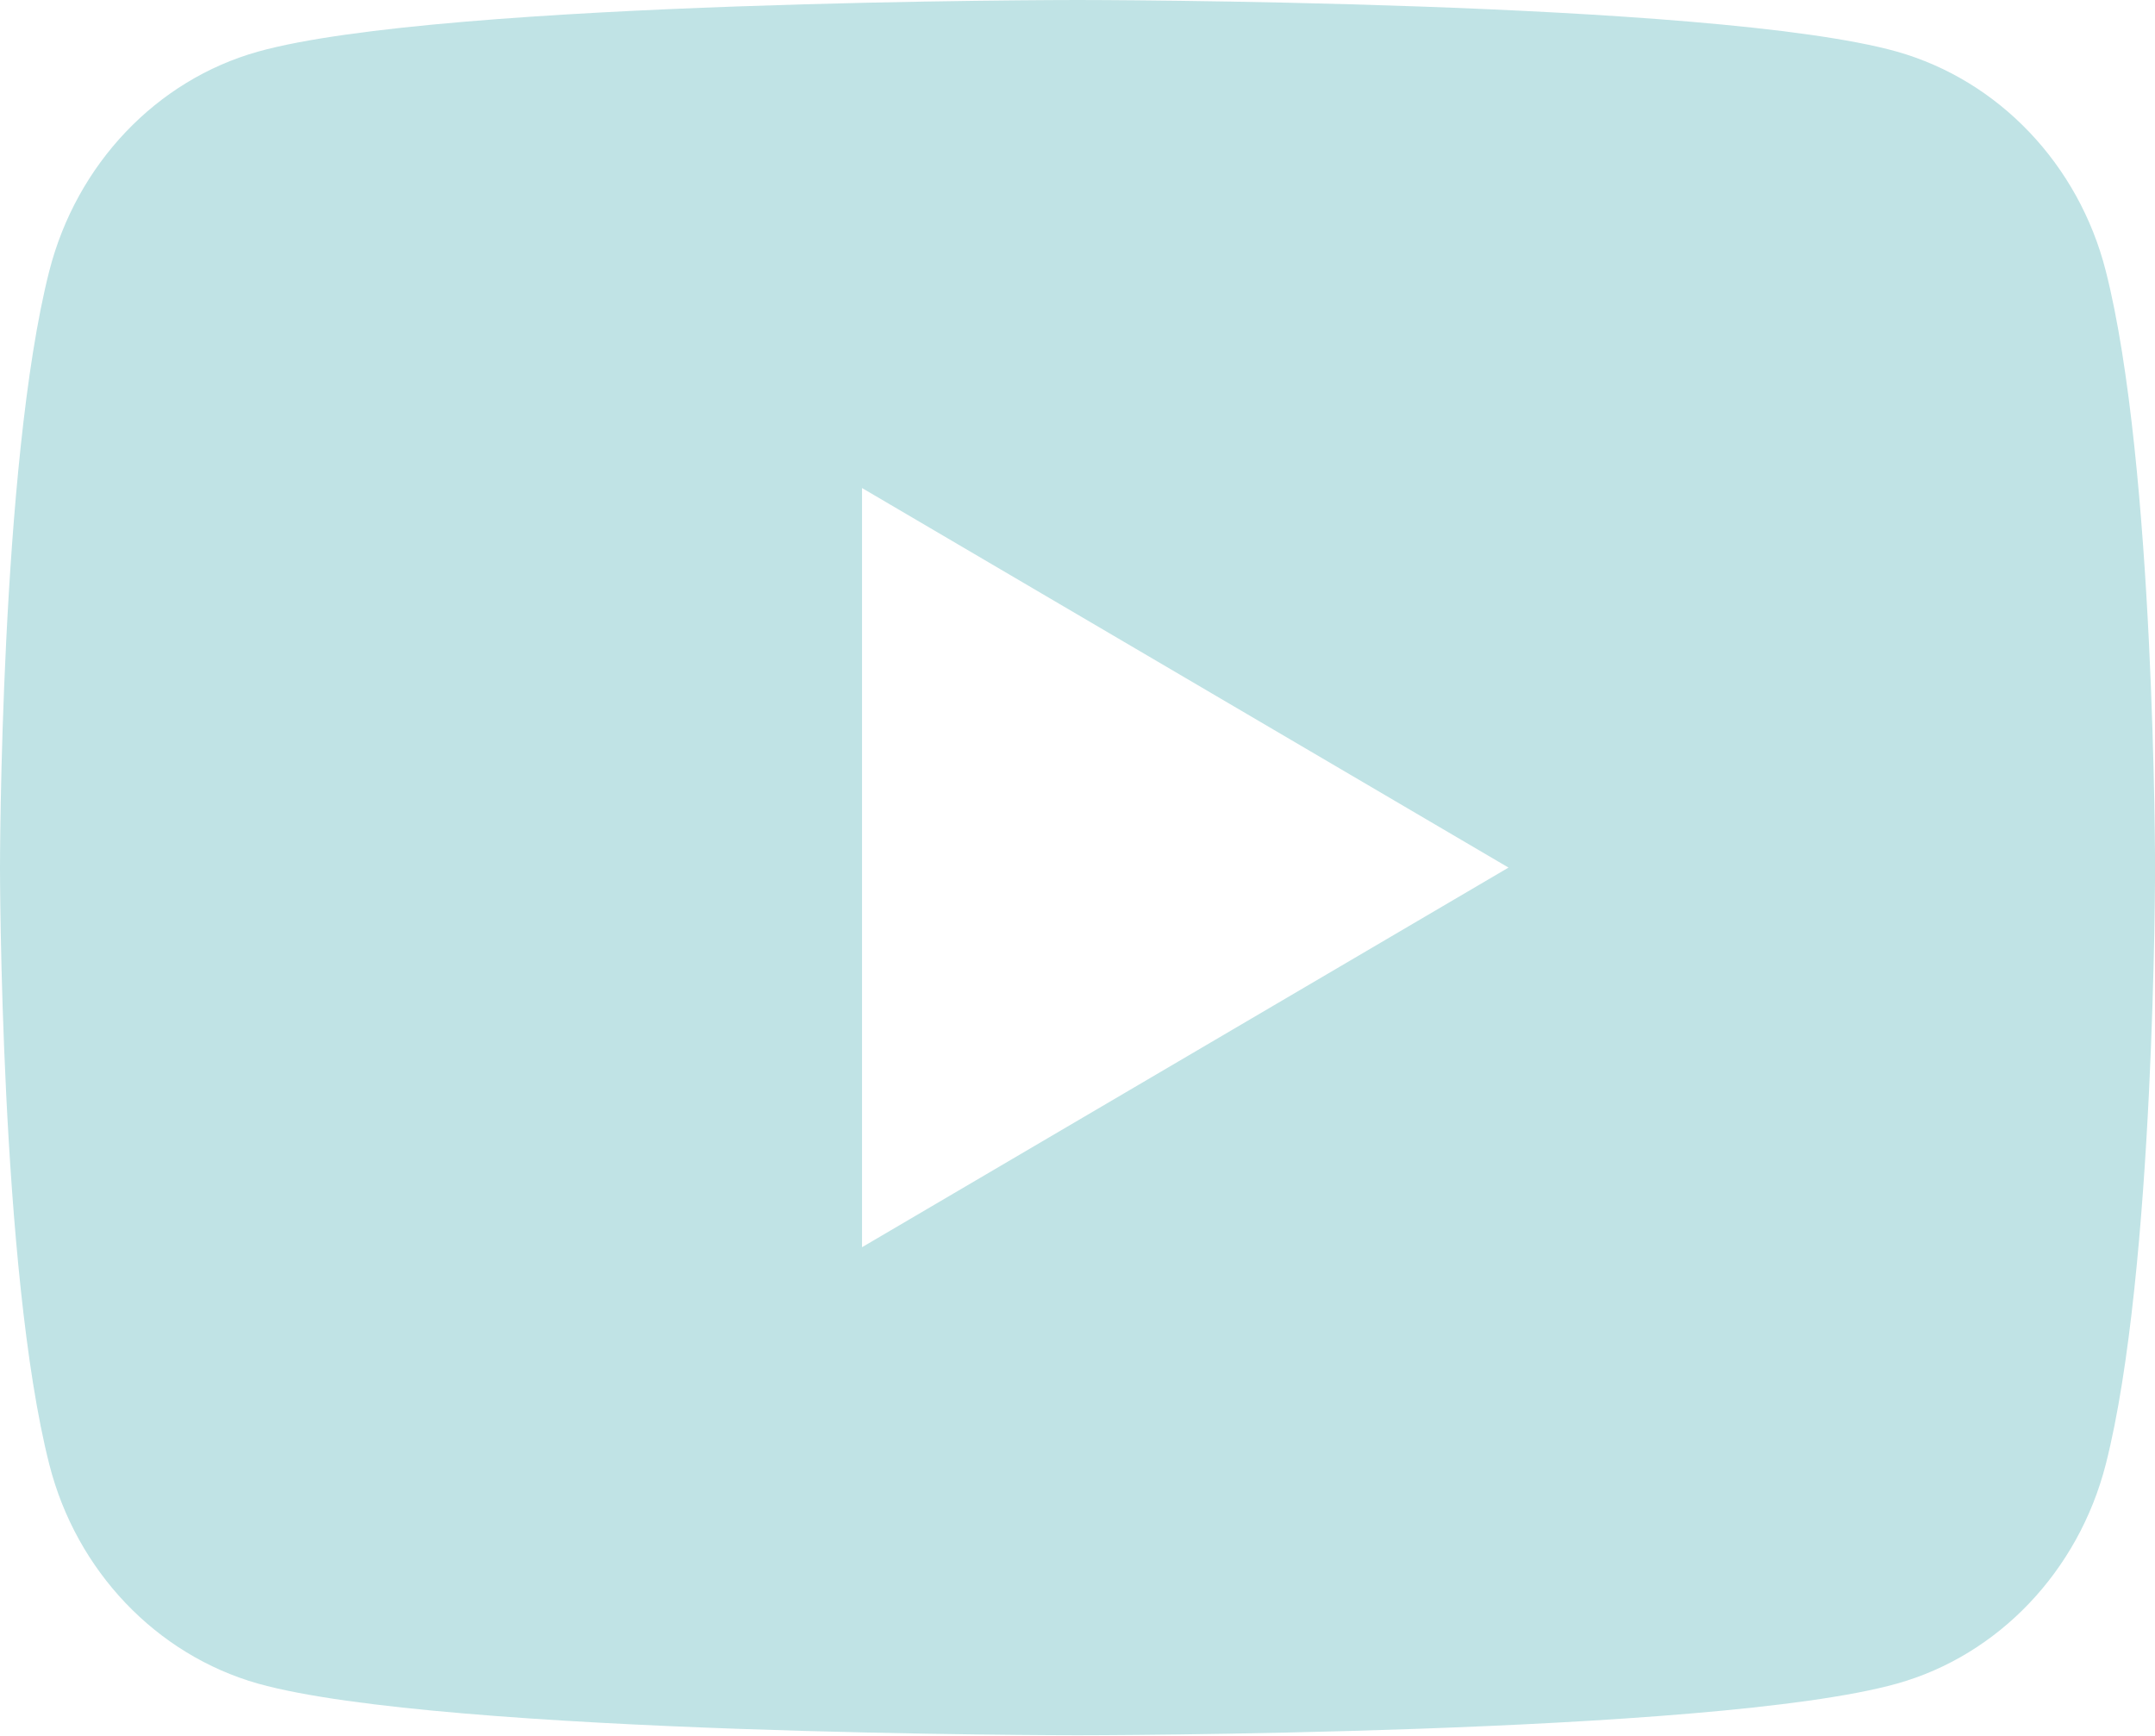
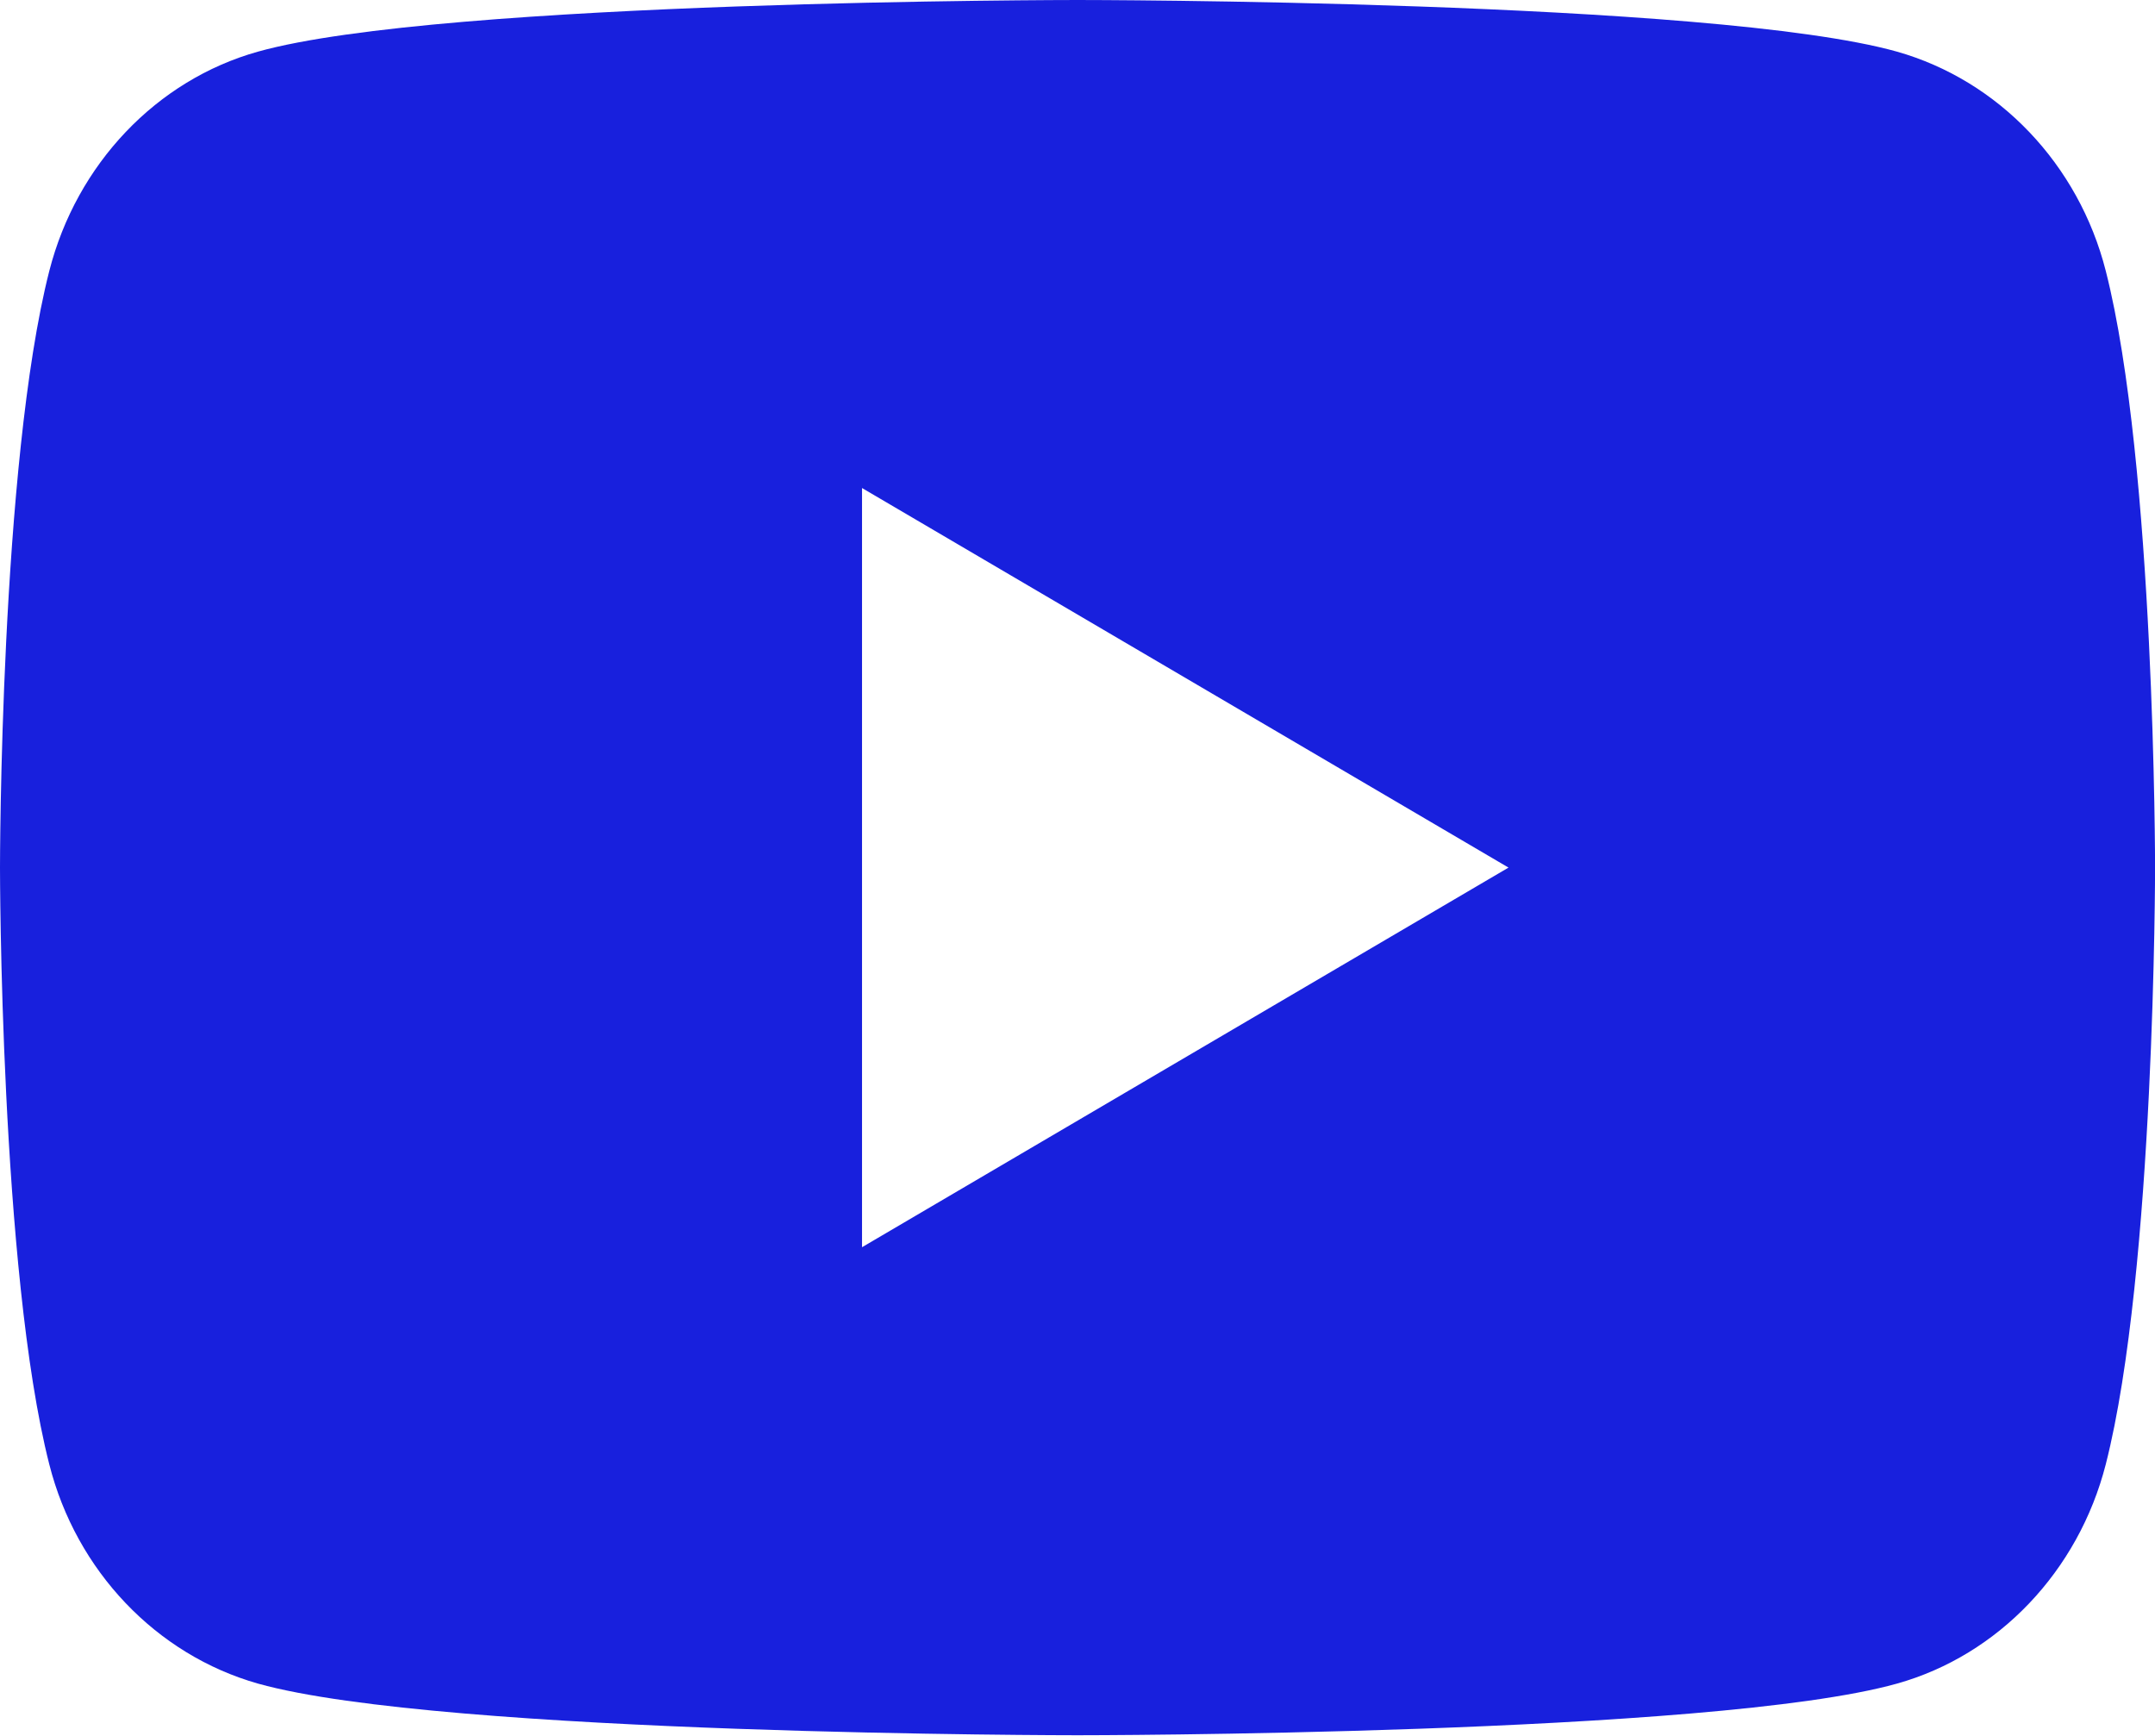
<svg xmlns="http://www.w3.org/2000/svg" width="32.344" height="26.045" fill="none">
-   <path d="M31.605 4.066c.74 2.901.74 8.956.74 8.956s0 6.056-.74 8.957c-.41 1.603-1.612 2.865-3.134 3.291-2.764.775-12.299.775-12.299.775s-9.53 0-12.299-.775C2.345 24.837 1.145 23.577.74 21.98 0 19.078 0 13.022 0 13.022s0-6.055.74-8.956C1.15 2.463 2.35 1.201 3.872.775 6.642 0 16.172 0 16.172 0s9.535 0 12.299.775c1.528.433 2.728 1.693 3.134 3.291zM12.938 18.72l9.703-5.698-9.703-5.697z" fill="#C0E3E5" />
+   <path d="M31.605 4.066c.74 2.901.74 8.956.74 8.956s0 6.056-.74 8.957c-.41 1.603-1.612 2.865-3.134 3.291-2.764.775-12.299.775-12.299.775s-9.53 0-12.299-.775C2.345 24.837 1.145 23.577.74 21.98 0 19.078 0 13.022 0 13.022s0-6.055.74-8.956C1.15 2.463 2.35 1.201 3.872.775 6.642 0 16.172 0 16.172 0s9.535 0 12.299.775c1.528.433 2.728 1.693 3.134 3.291zM12.938 18.72l9.703-5.698-9.703-5.697z" fill="#1820dd" />
</svg>
